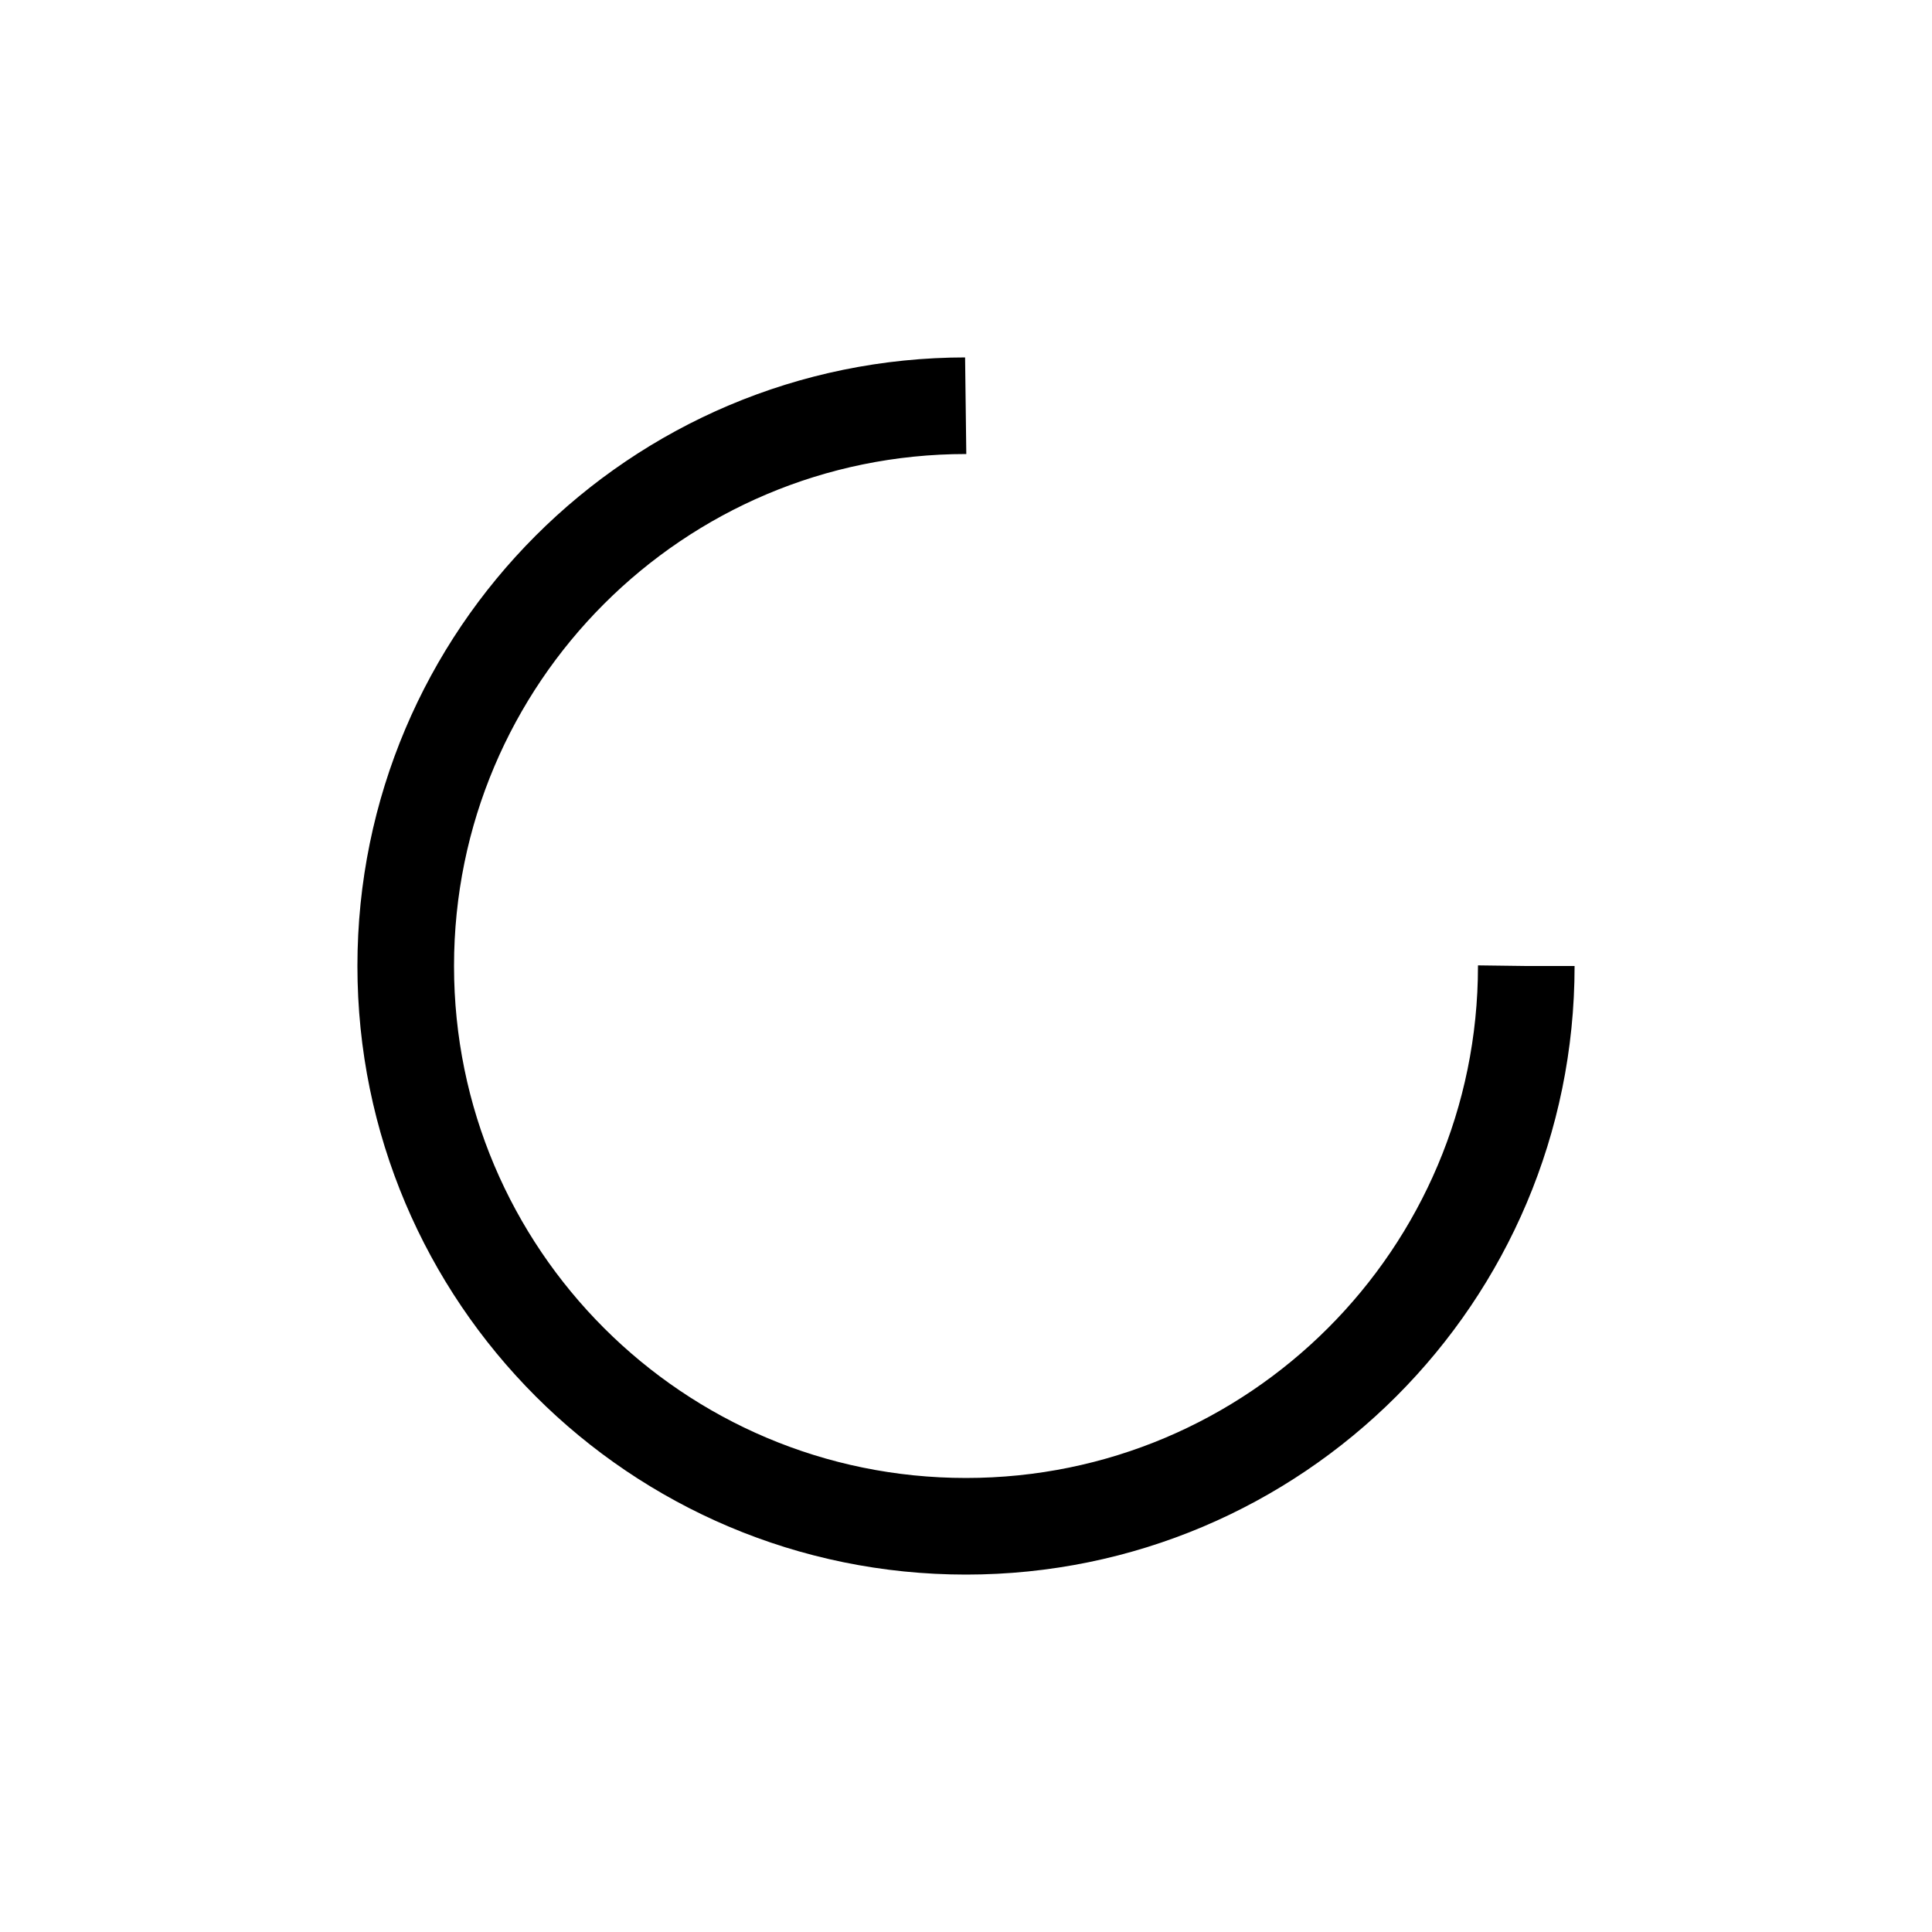
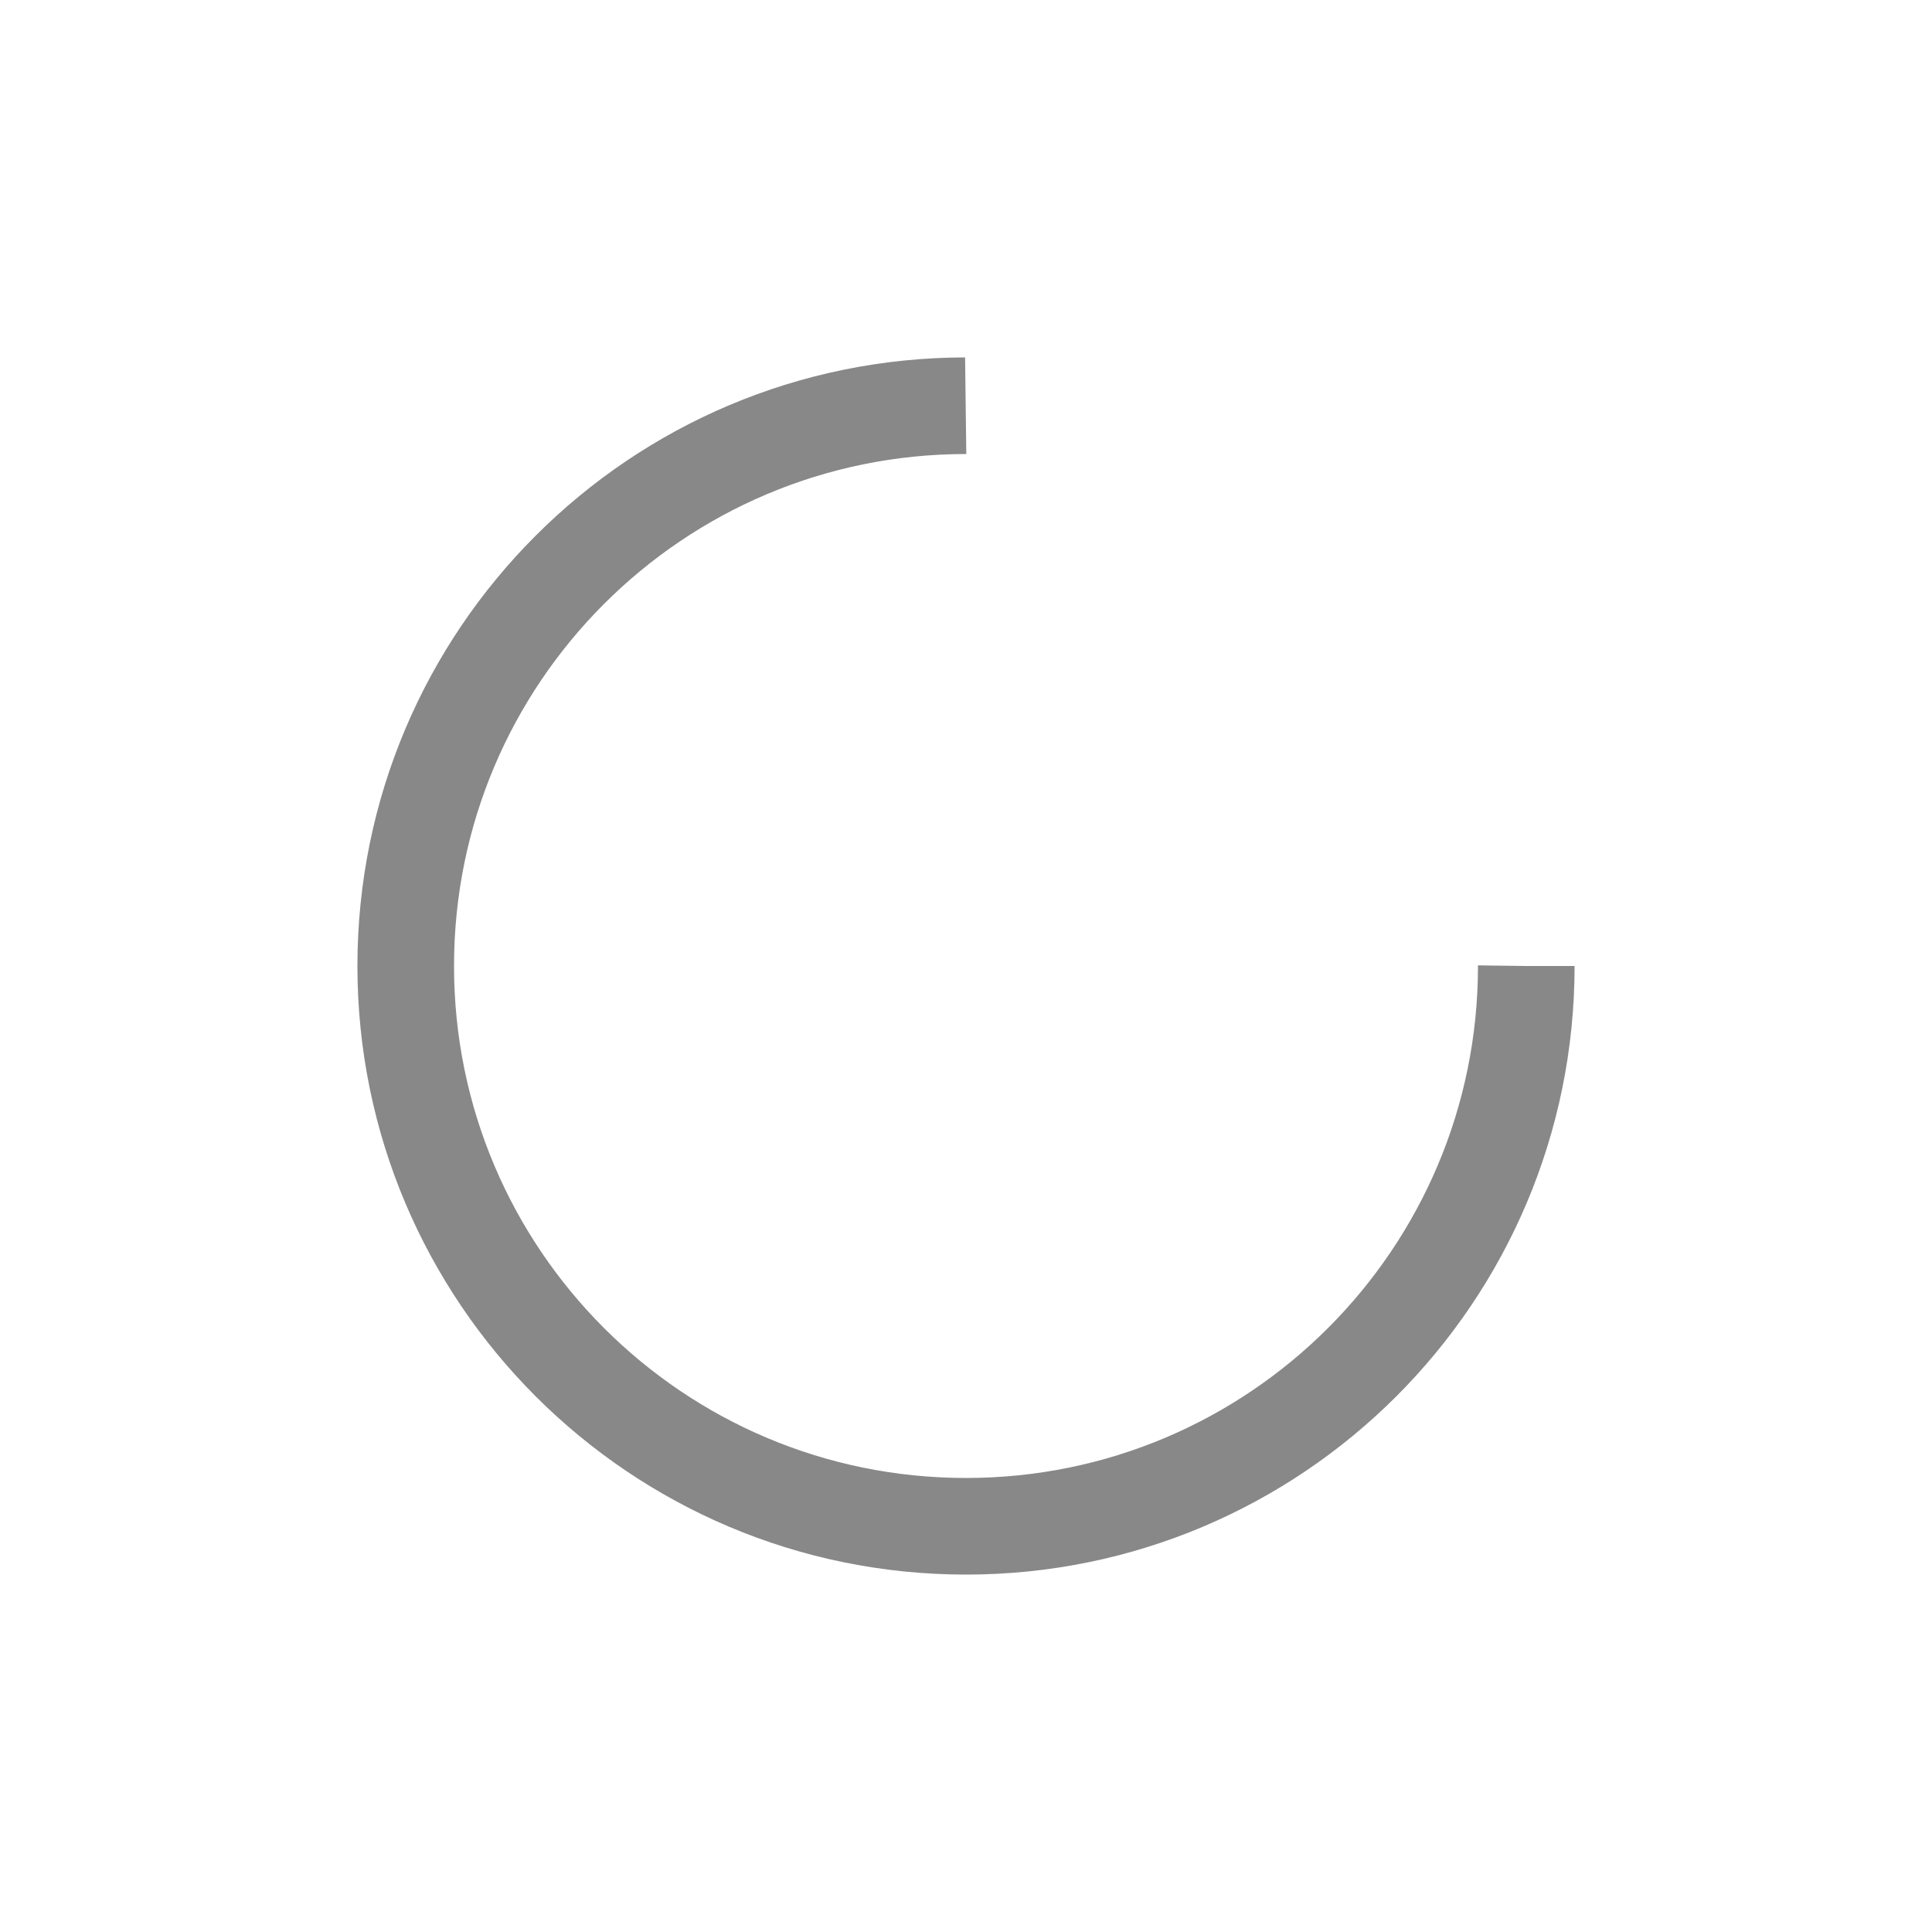
<svg xmlns="http://www.w3.org/2000/svg" width="64" height="64" preserveAspectRatio="xMidYMid" style="shape-rendering:auto;display:block;background:0 0" viewBox="0 0 100 100">
-   <circle cx="50" cy="50" r="29" fill="none" stroke="#000" stroke-dasharray="136.659 47.553" stroke-width="5">
+   <circle cx="50" cy="50" r="29" fill="none" stroke="#888" stroke-dasharray="136.659 47.553" stroke-width="5">
    <animateTransform attributeName="transform" dur="0.5s" keyTimes="0;1" repeatCount="indefinite" type="rotate" values="0 50 50;360 50 50" />
  </circle>
</svg>
